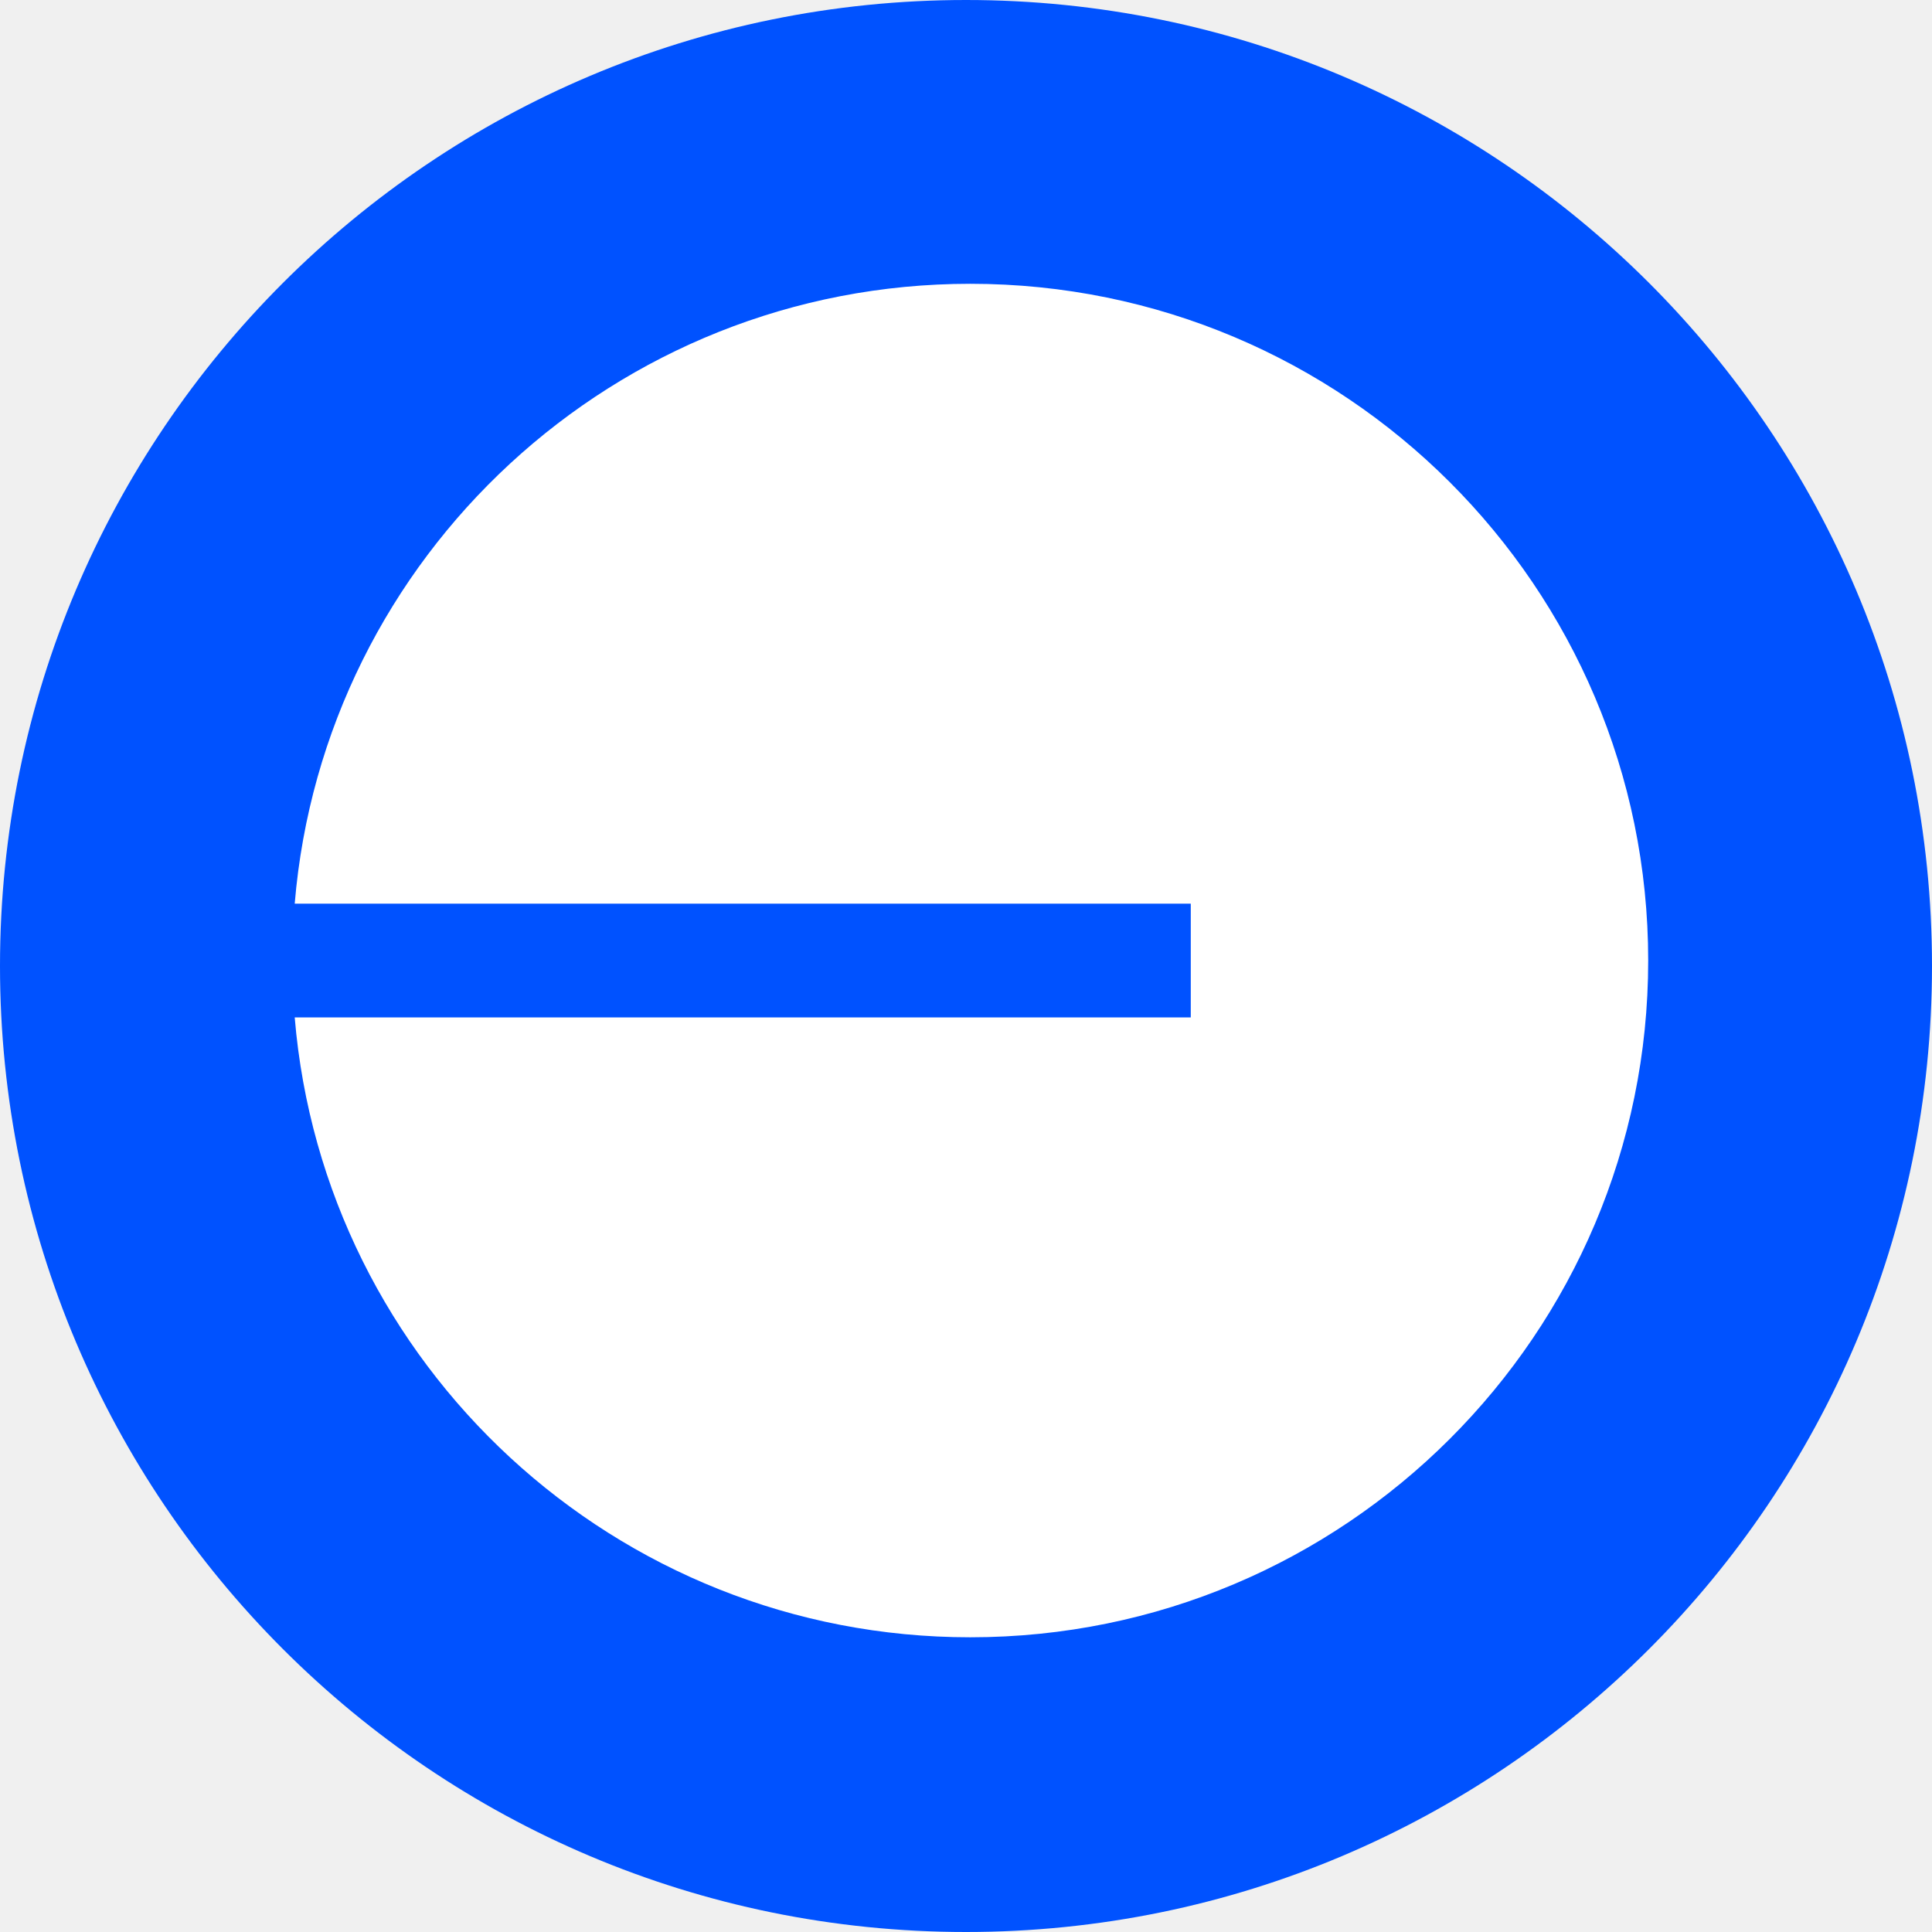
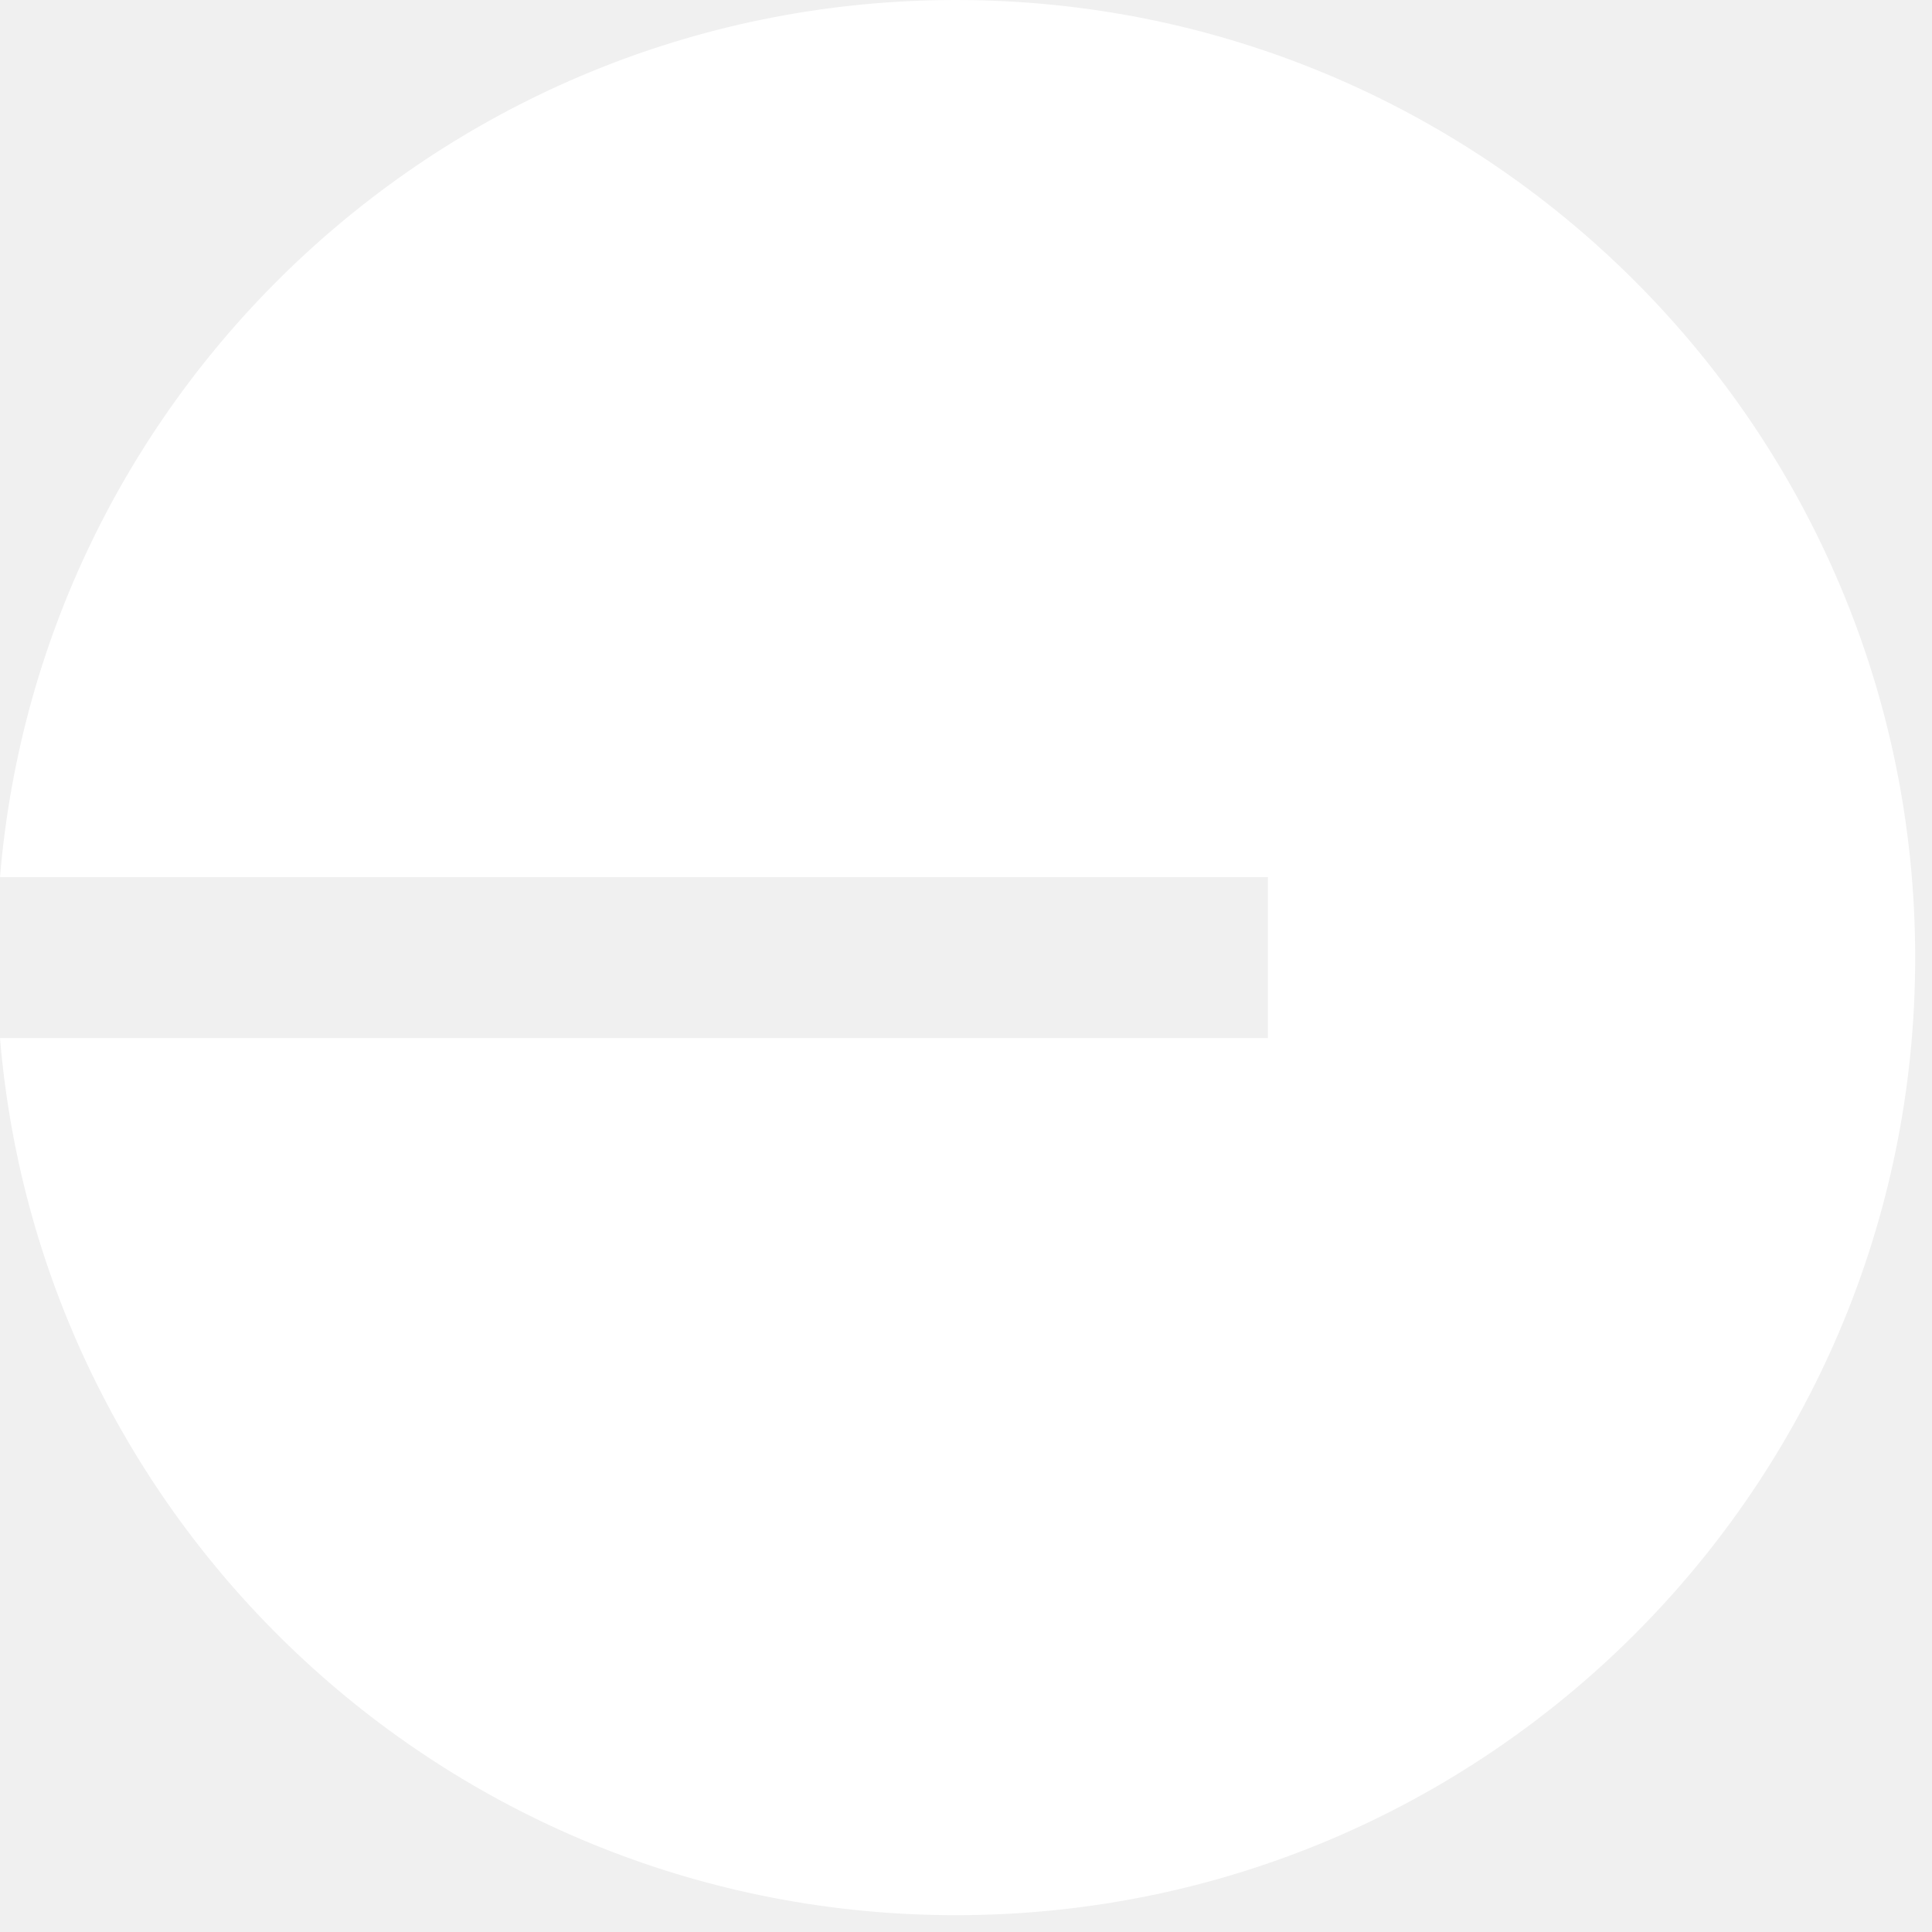
- <svg xmlns="http://www.w3.org/2000/svg" width="146" height="146" viewBox="0 0 146 146" fill="none">
-   <circle cx="73" cy="73" r="73" fill="#0052FF" />
-   <path d="M73.323 123.729C101.617 123.729 124.553 100.832 124.553 72.588C124.553 44.343 101.617 21.446 73.323 21.446C46.48 21.446 24.458 42.056 22.271 68.289H89.986V76.886H22.271C24.458 103.119 46.48 123.729 73.323 123.729Z" fill="white" />
+ <svg xmlns="http://www.w3.org/2000/svg" width="111" height="111" viewBox="0 0 111 111" fill="none">
+   <path d="M54.921 110.034C85.359 110.034 110.034 85.402 110.034 55.017C110.034 24.632 85.359 0 54.921 0C26.043 0 2.353 22.171 0 50.392H72.847V59.642H3.9565e-07C2.353 87.862 26.043 110.034 54.921 110.034Z" fill="white" />
</svg>
